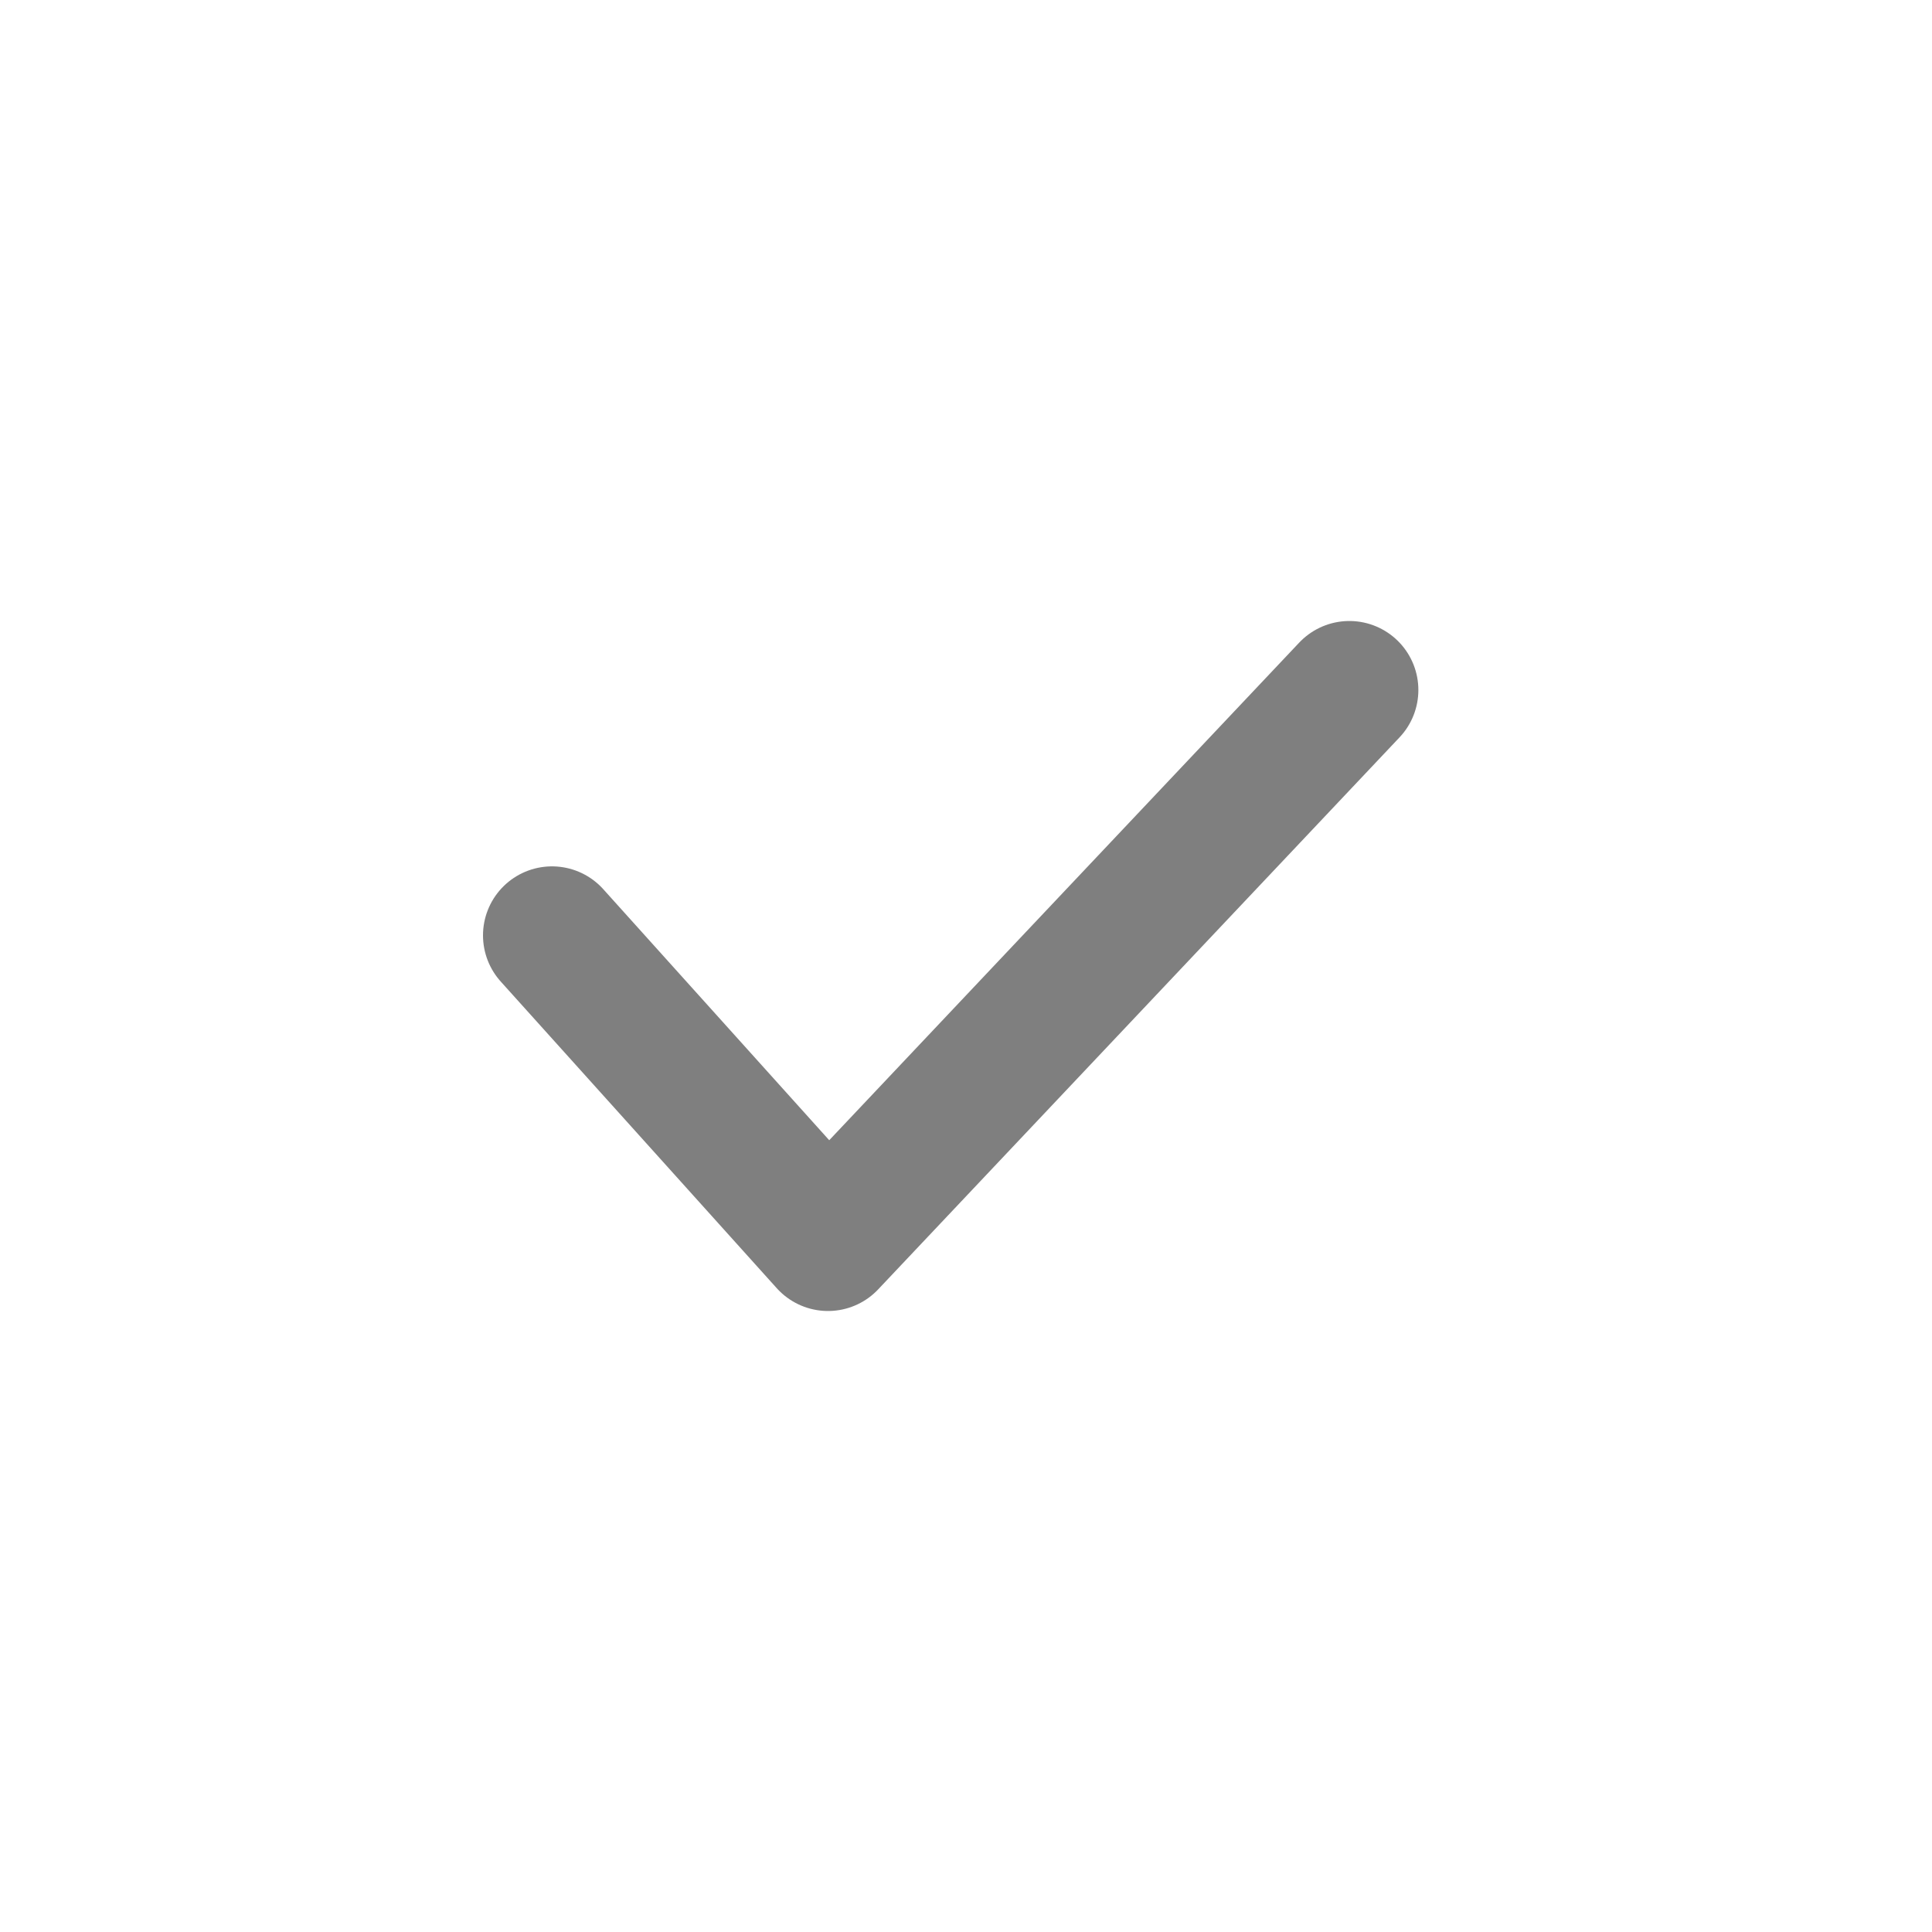
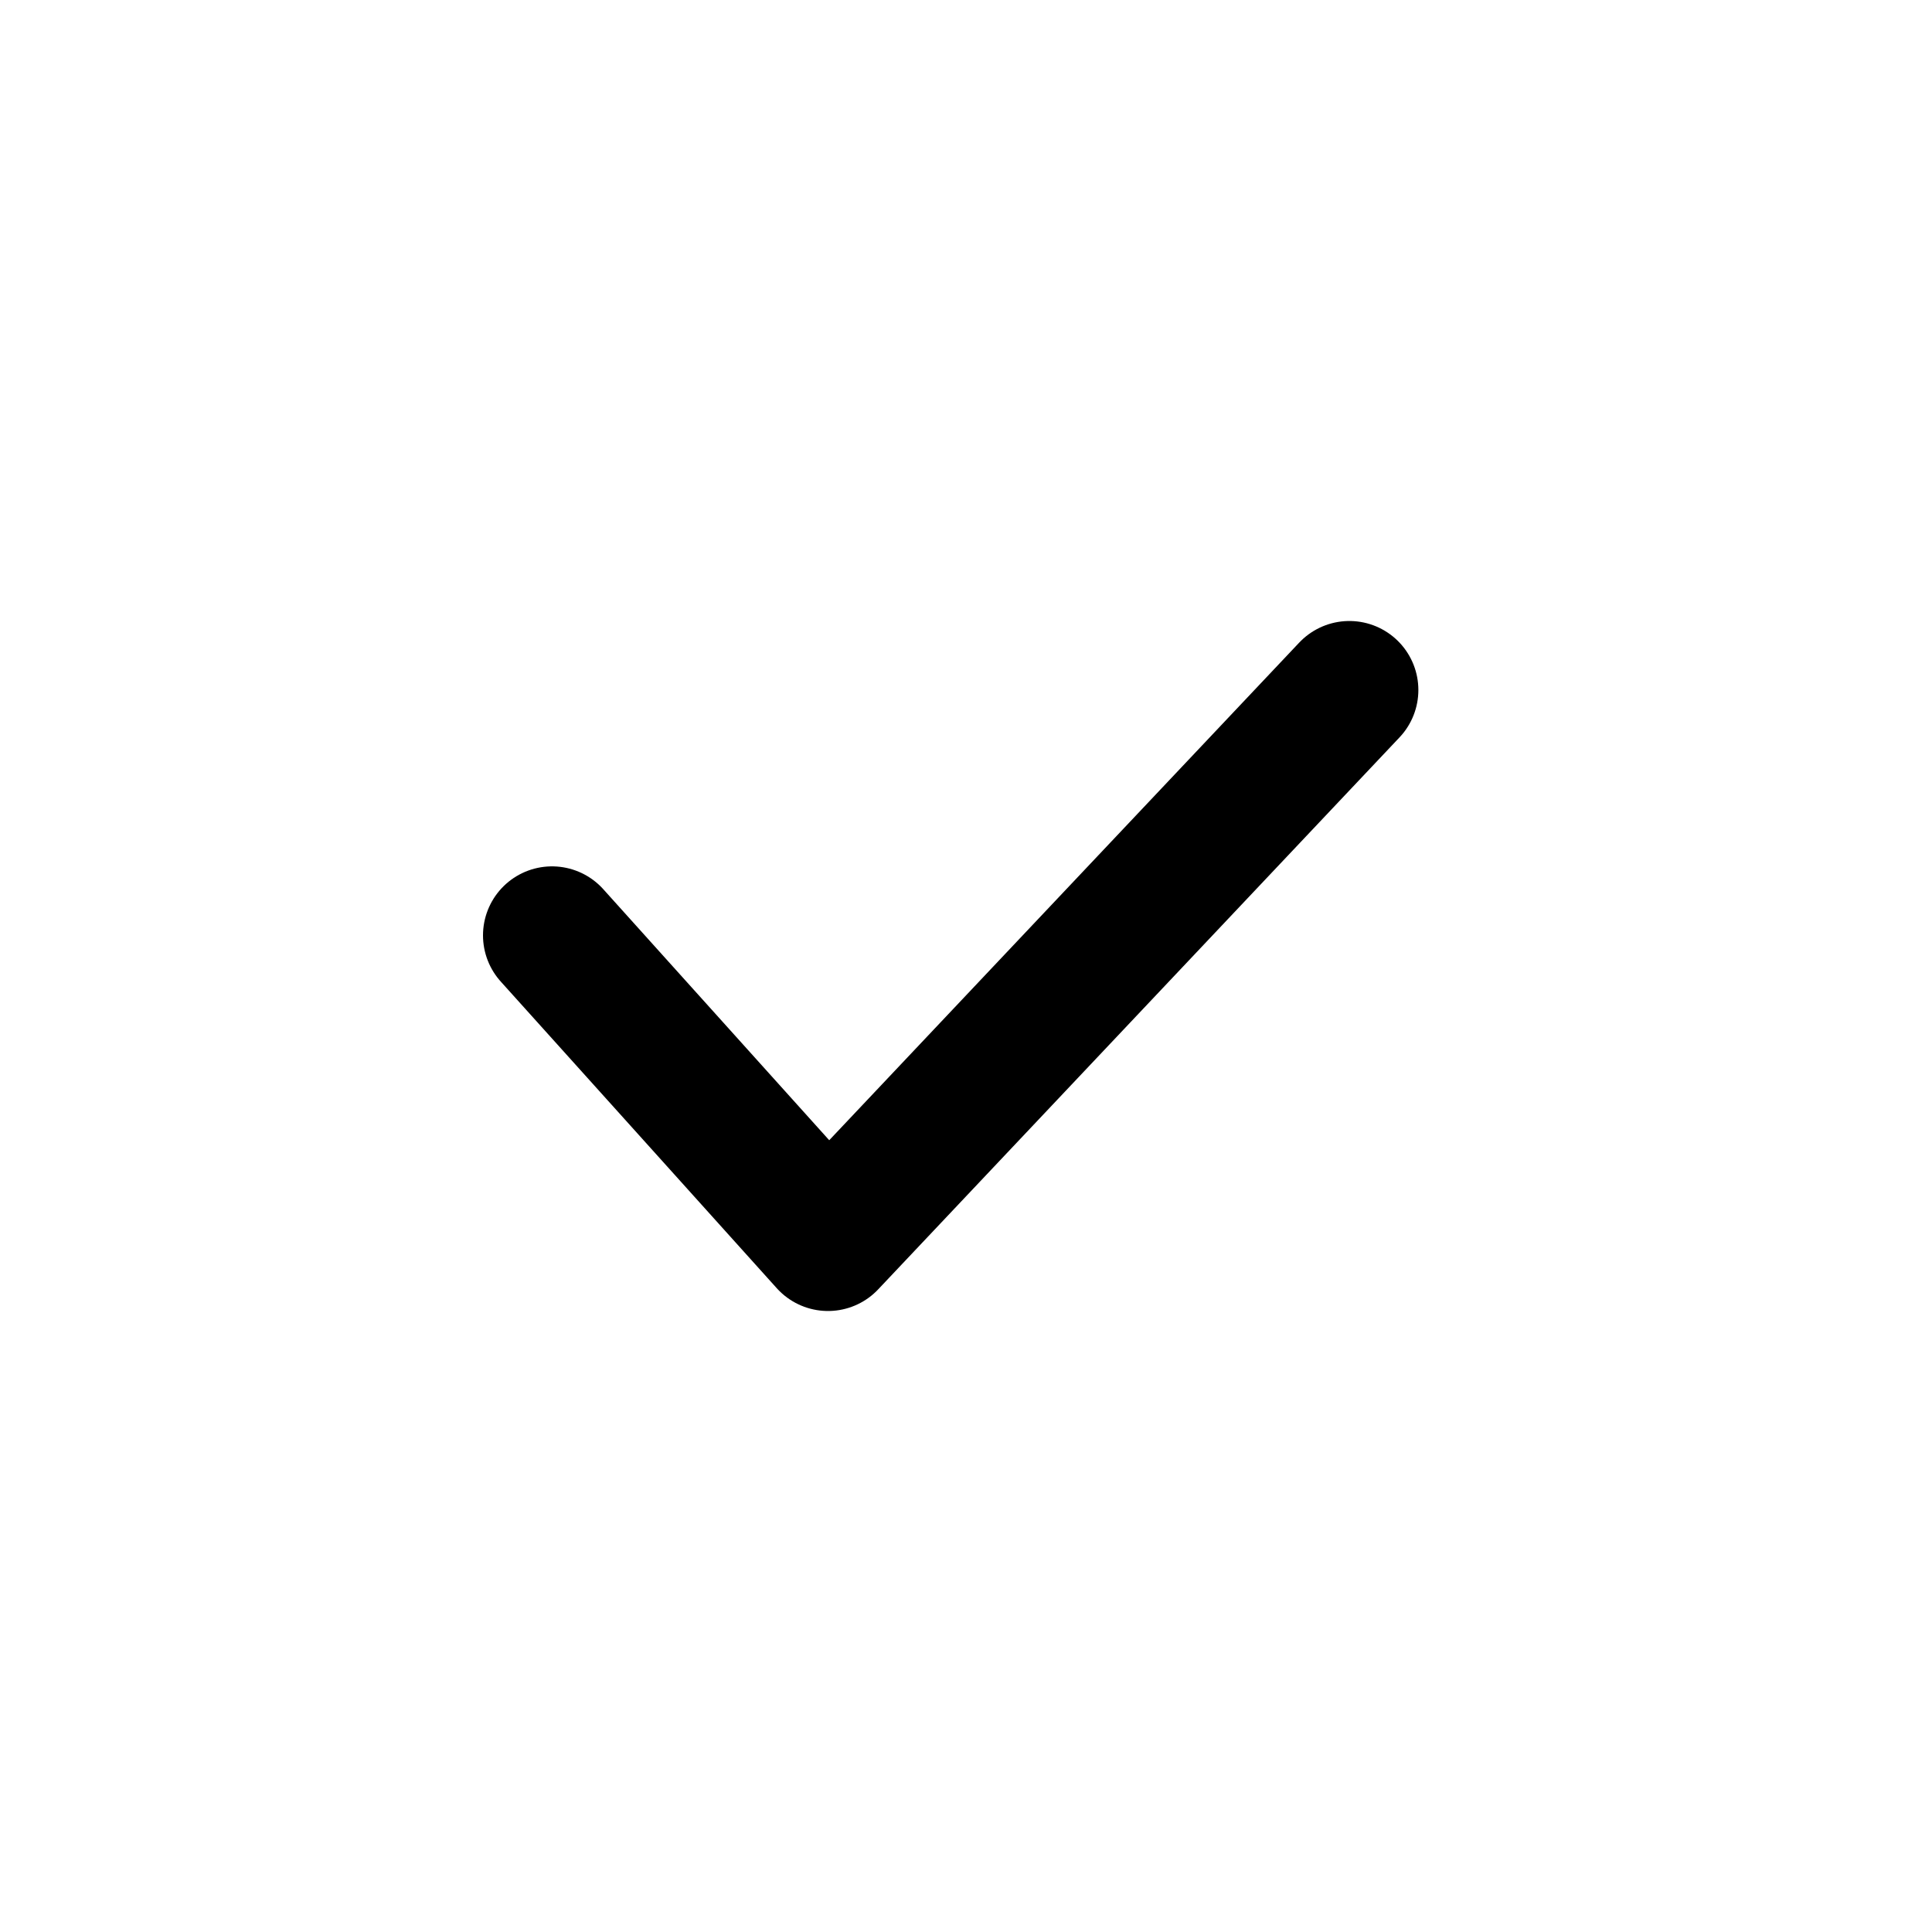
<svg xmlns="http://www.w3.org/2000/svg" width="28" height="28" viewBox="0 0 28 28" fill="none">
-   <path d="M8 13.556L12 18L19.556 10" stroke="#7F7F7F" stroke-width="2" stroke-linecap="round" stroke-linejoin="round" />
+   <path d="M8 13.556L12 18L19.556 10" stroke="#000" stroke-width="2" stroke-linecap="round" stroke-linejoin="round" />
</svg>
